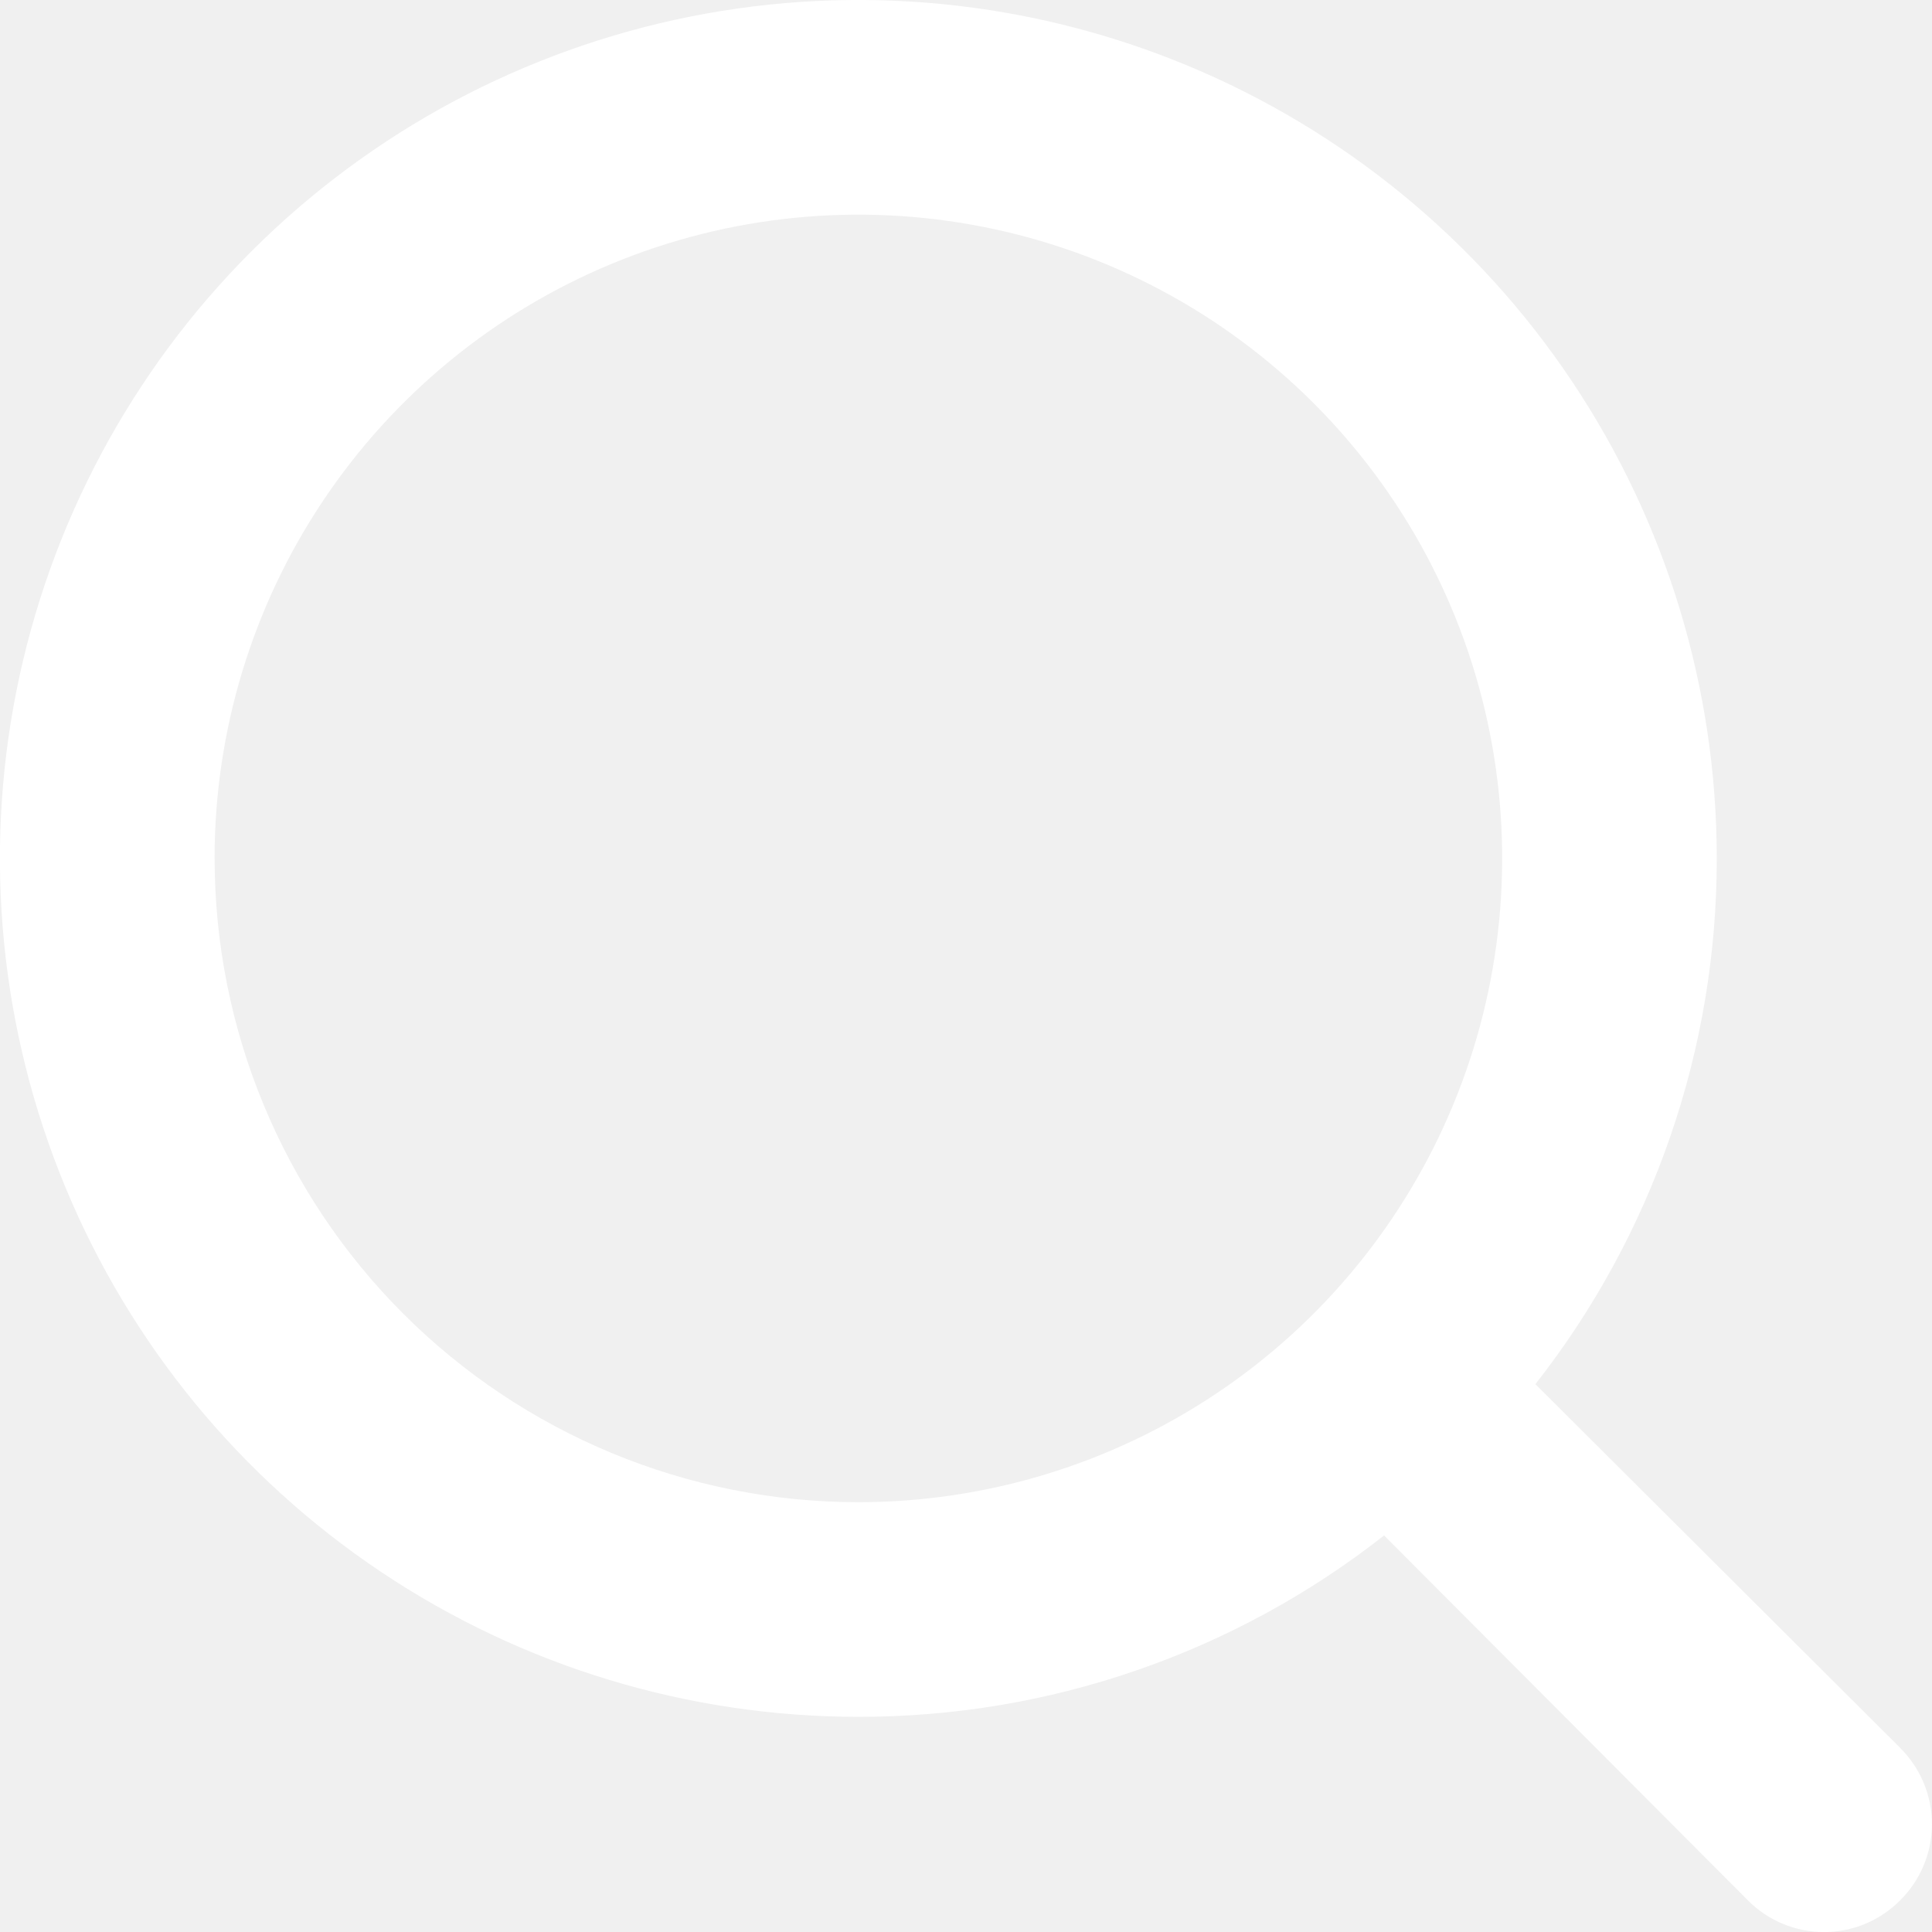
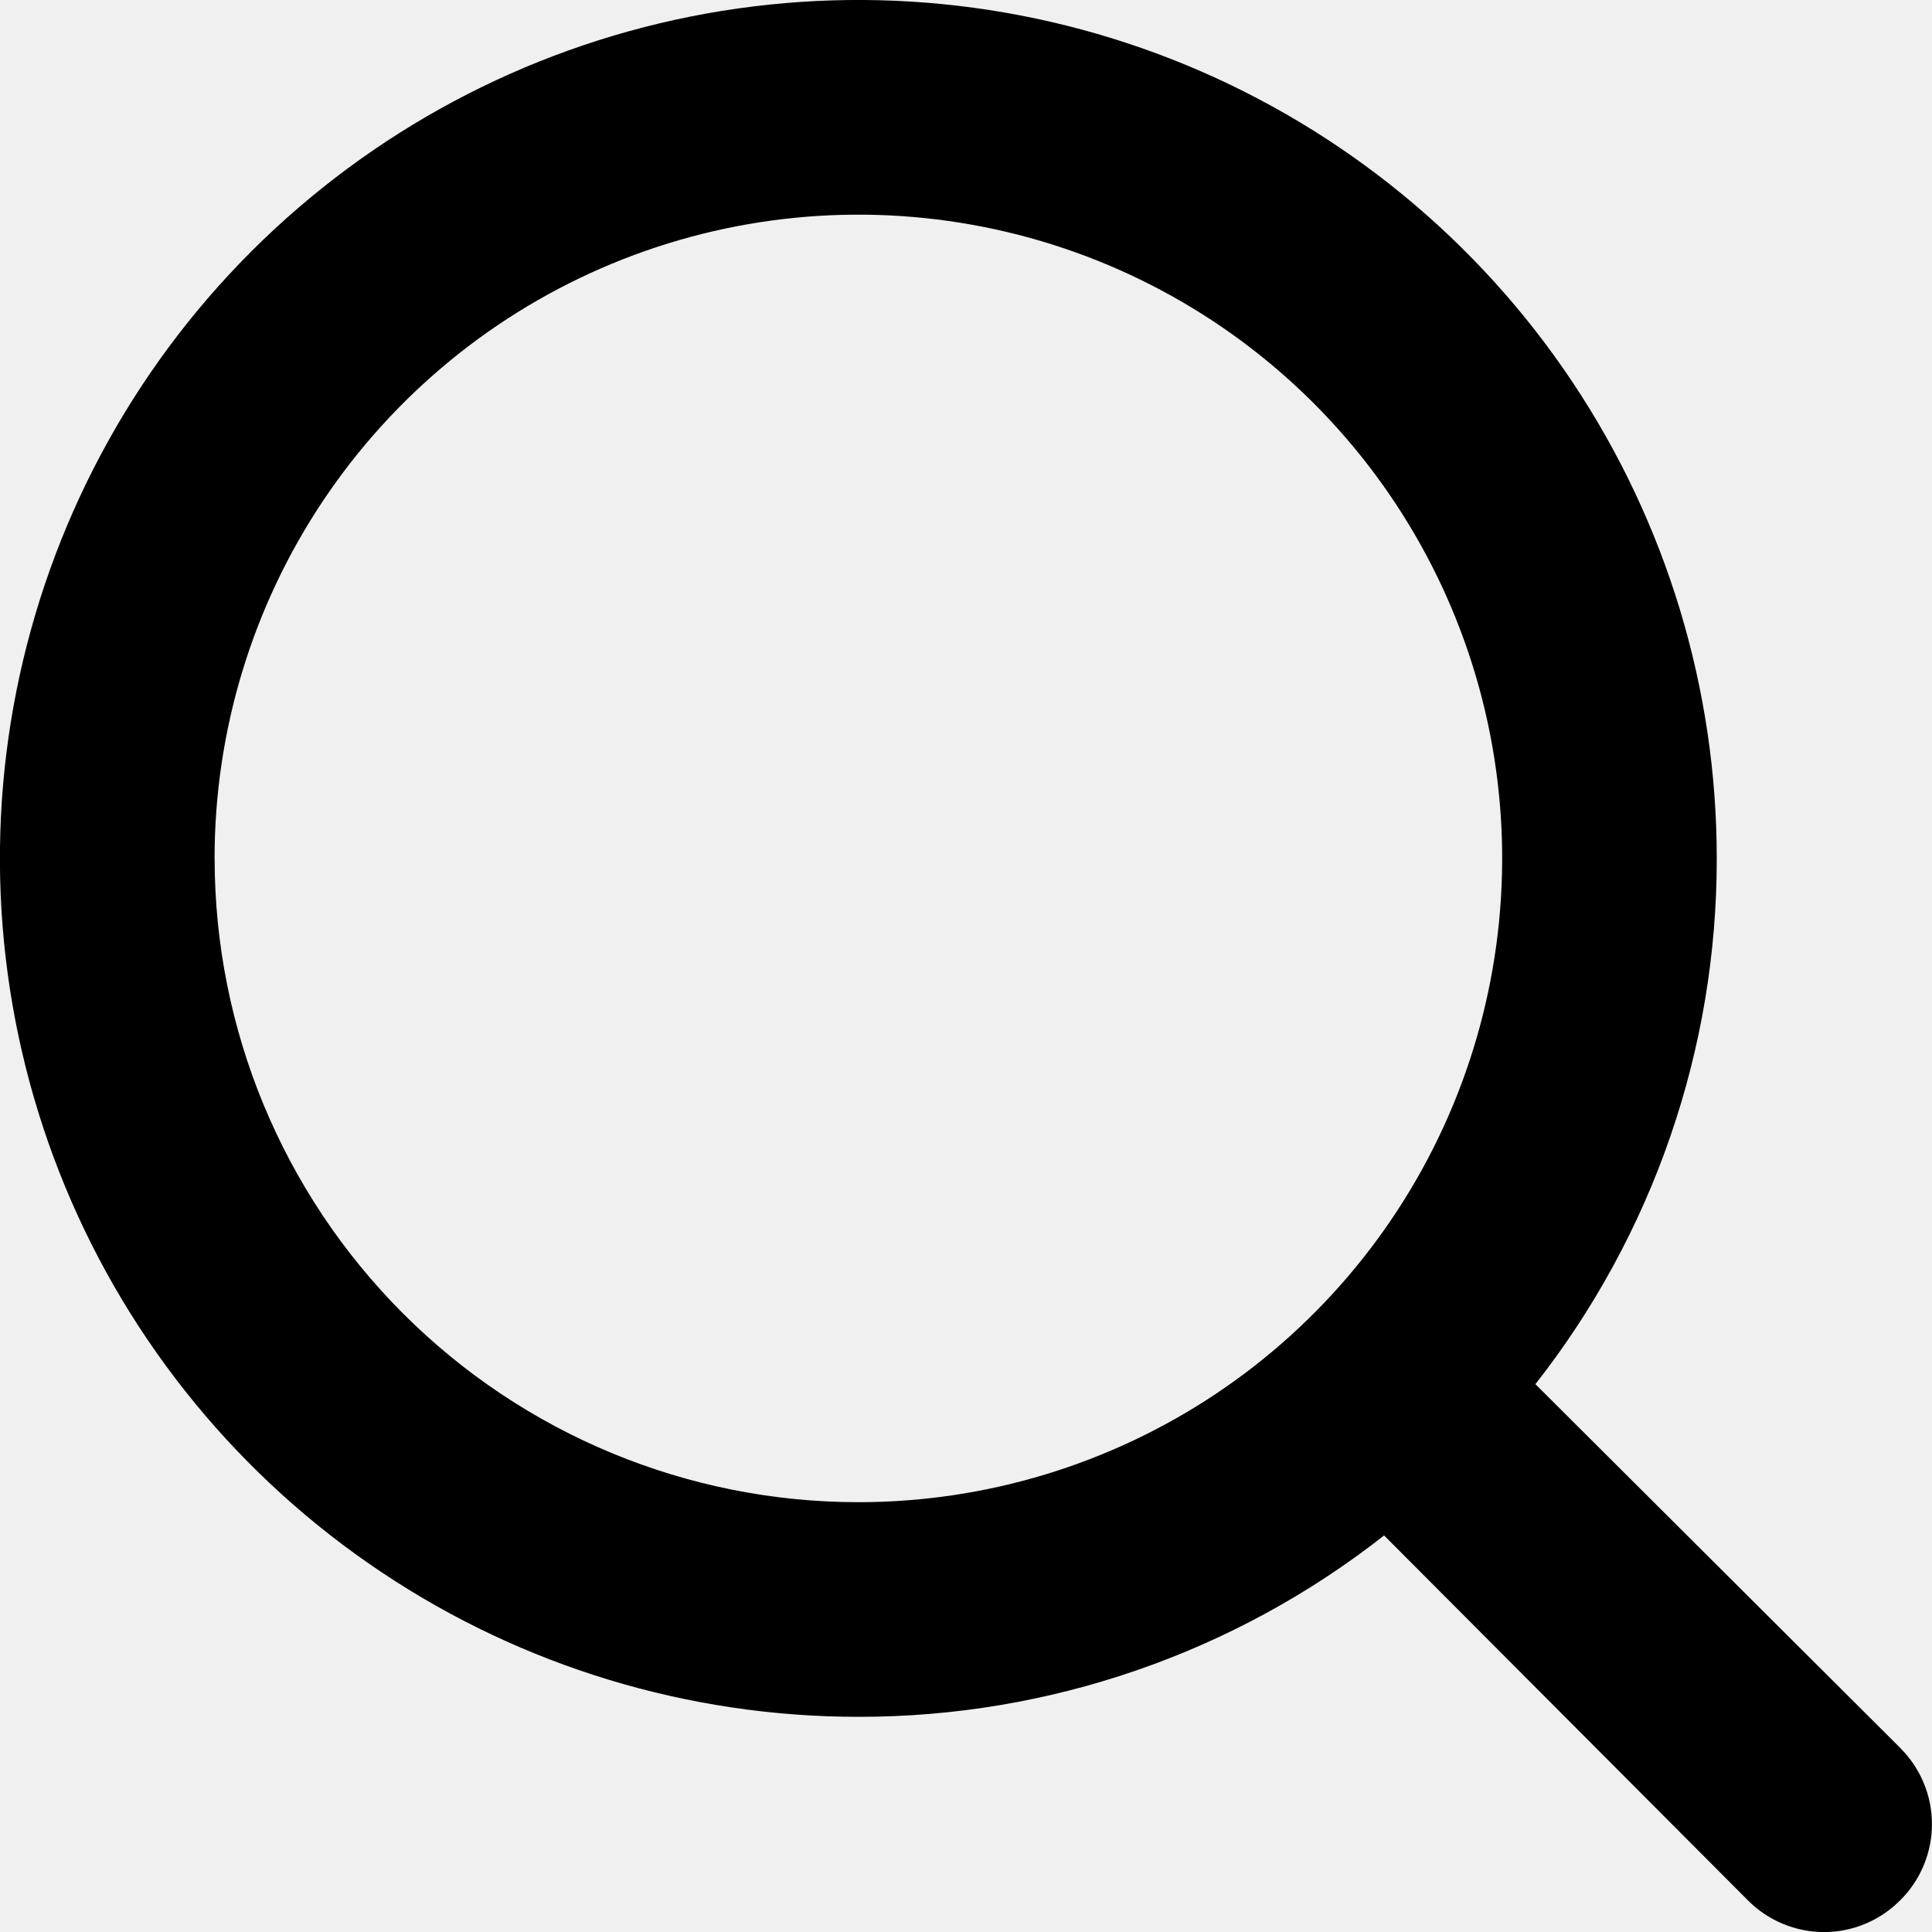
<svg xmlns="http://www.w3.org/2000/svg" version="1.1" width="32" height="32" viewBox="0 0 32 32">
-   <path fill="white" d="M31.474 28.951l-6.043-6.025c1.95-2.484 3.007-5.551 3.004-8.708 0-2.812-0.834-5.561-2.396-7.899s-3.783-4.16-6.381-5.237c-2.598-1.076-5.457-1.358-8.215-0.809s-5.291 1.903-7.28 3.891-3.342 4.522-3.891 7.28-0.267 5.617 0.809 8.215c1.076 2.598 2.898 4.818 5.237 6.381s5.087 2.396 7.899 2.396c3.157 0.004 6.225-1.054 8.708-3.004l6.025 6.043c0.165 0.167 0.362 0.299 0.578 0.389s0.449 0.137 0.684 0.137c0.235 0 0.467-0.047 0.683-0.137s0.413-0.223 0.578-0.389c0.167-0.165 0.299-0.362 0.389-0.578s0.137-0.449 0.137-0.683-0.046-0.467-0.137-0.684c-0.090-0.217-0.222-0.413-0.389-0.578zM3.554 14.218c0-2.109 0.625-4.171 1.797-5.924s2.837-3.12 4.786-3.927c1.948-0.807 4.092-1.018 6.161-0.607s3.969 1.427 5.46 2.918c1.491 1.491 2.507 3.391 2.918 5.46s0.2 4.212-0.607 6.161c-0.807 1.948-2.174 3.614-3.927 4.785s-3.815 1.797-5.924 1.797c-2.828 0-5.54-1.123-7.54-3.123s-3.123-4.712-3.123-7.54z" />
+   <path fill="currentColor" d="M31.474 28.951l-6.043-6.025c1.95-2.484 3.007-5.551 3.004-8.708 0-2.812-0.834-5.561-2.396-7.899s-3.783-4.16-6.381-5.237c-2.598-1.076-5.457-1.358-8.215-0.809s-5.291 1.903-7.28 3.891-3.342 4.522-3.891 7.28-0.267 5.617 0.809 8.215c1.076 2.598 2.898 4.818 5.237 6.381s5.087 2.396 7.899 2.396c3.157 0.004 6.225-1.054 8.708-3.004l6.025 6.043c0.165 0.167 0.362 0.299 0.578 0.389s0.449 0.137 0.684 0.137c0.235 0 0.467-0.047 0.683-0.137s0.413-0.223 0.578-0.389c0.167-0.165 0.299-0.362 0.389-0.578s0.137-0.449 0.137-0.683-0.046-0.467-0.137-0.684c-0.090-0.217-0.222-0.413-0.389-0.578zM3.554 14.218c0-2.109 0.625-4.171 1.797-5.924s2.837-3.12 4.786-3.927c1.948-0.807 4.092-1.018 6.161-0.607s3.969 1.427 5.46 2.918c1.491 1.491 2.507 3.391 2.918 5.46s0.2 4.212-0.607 6.161c-0.807 1.948-2.174 3.614-3.927 4.785s-3.815 1.797-5.924 1.797c-2.828 0-5.54-1.123-7.54-3.123s-3.123-4.712-3.123-7.54z" />
</svg>
